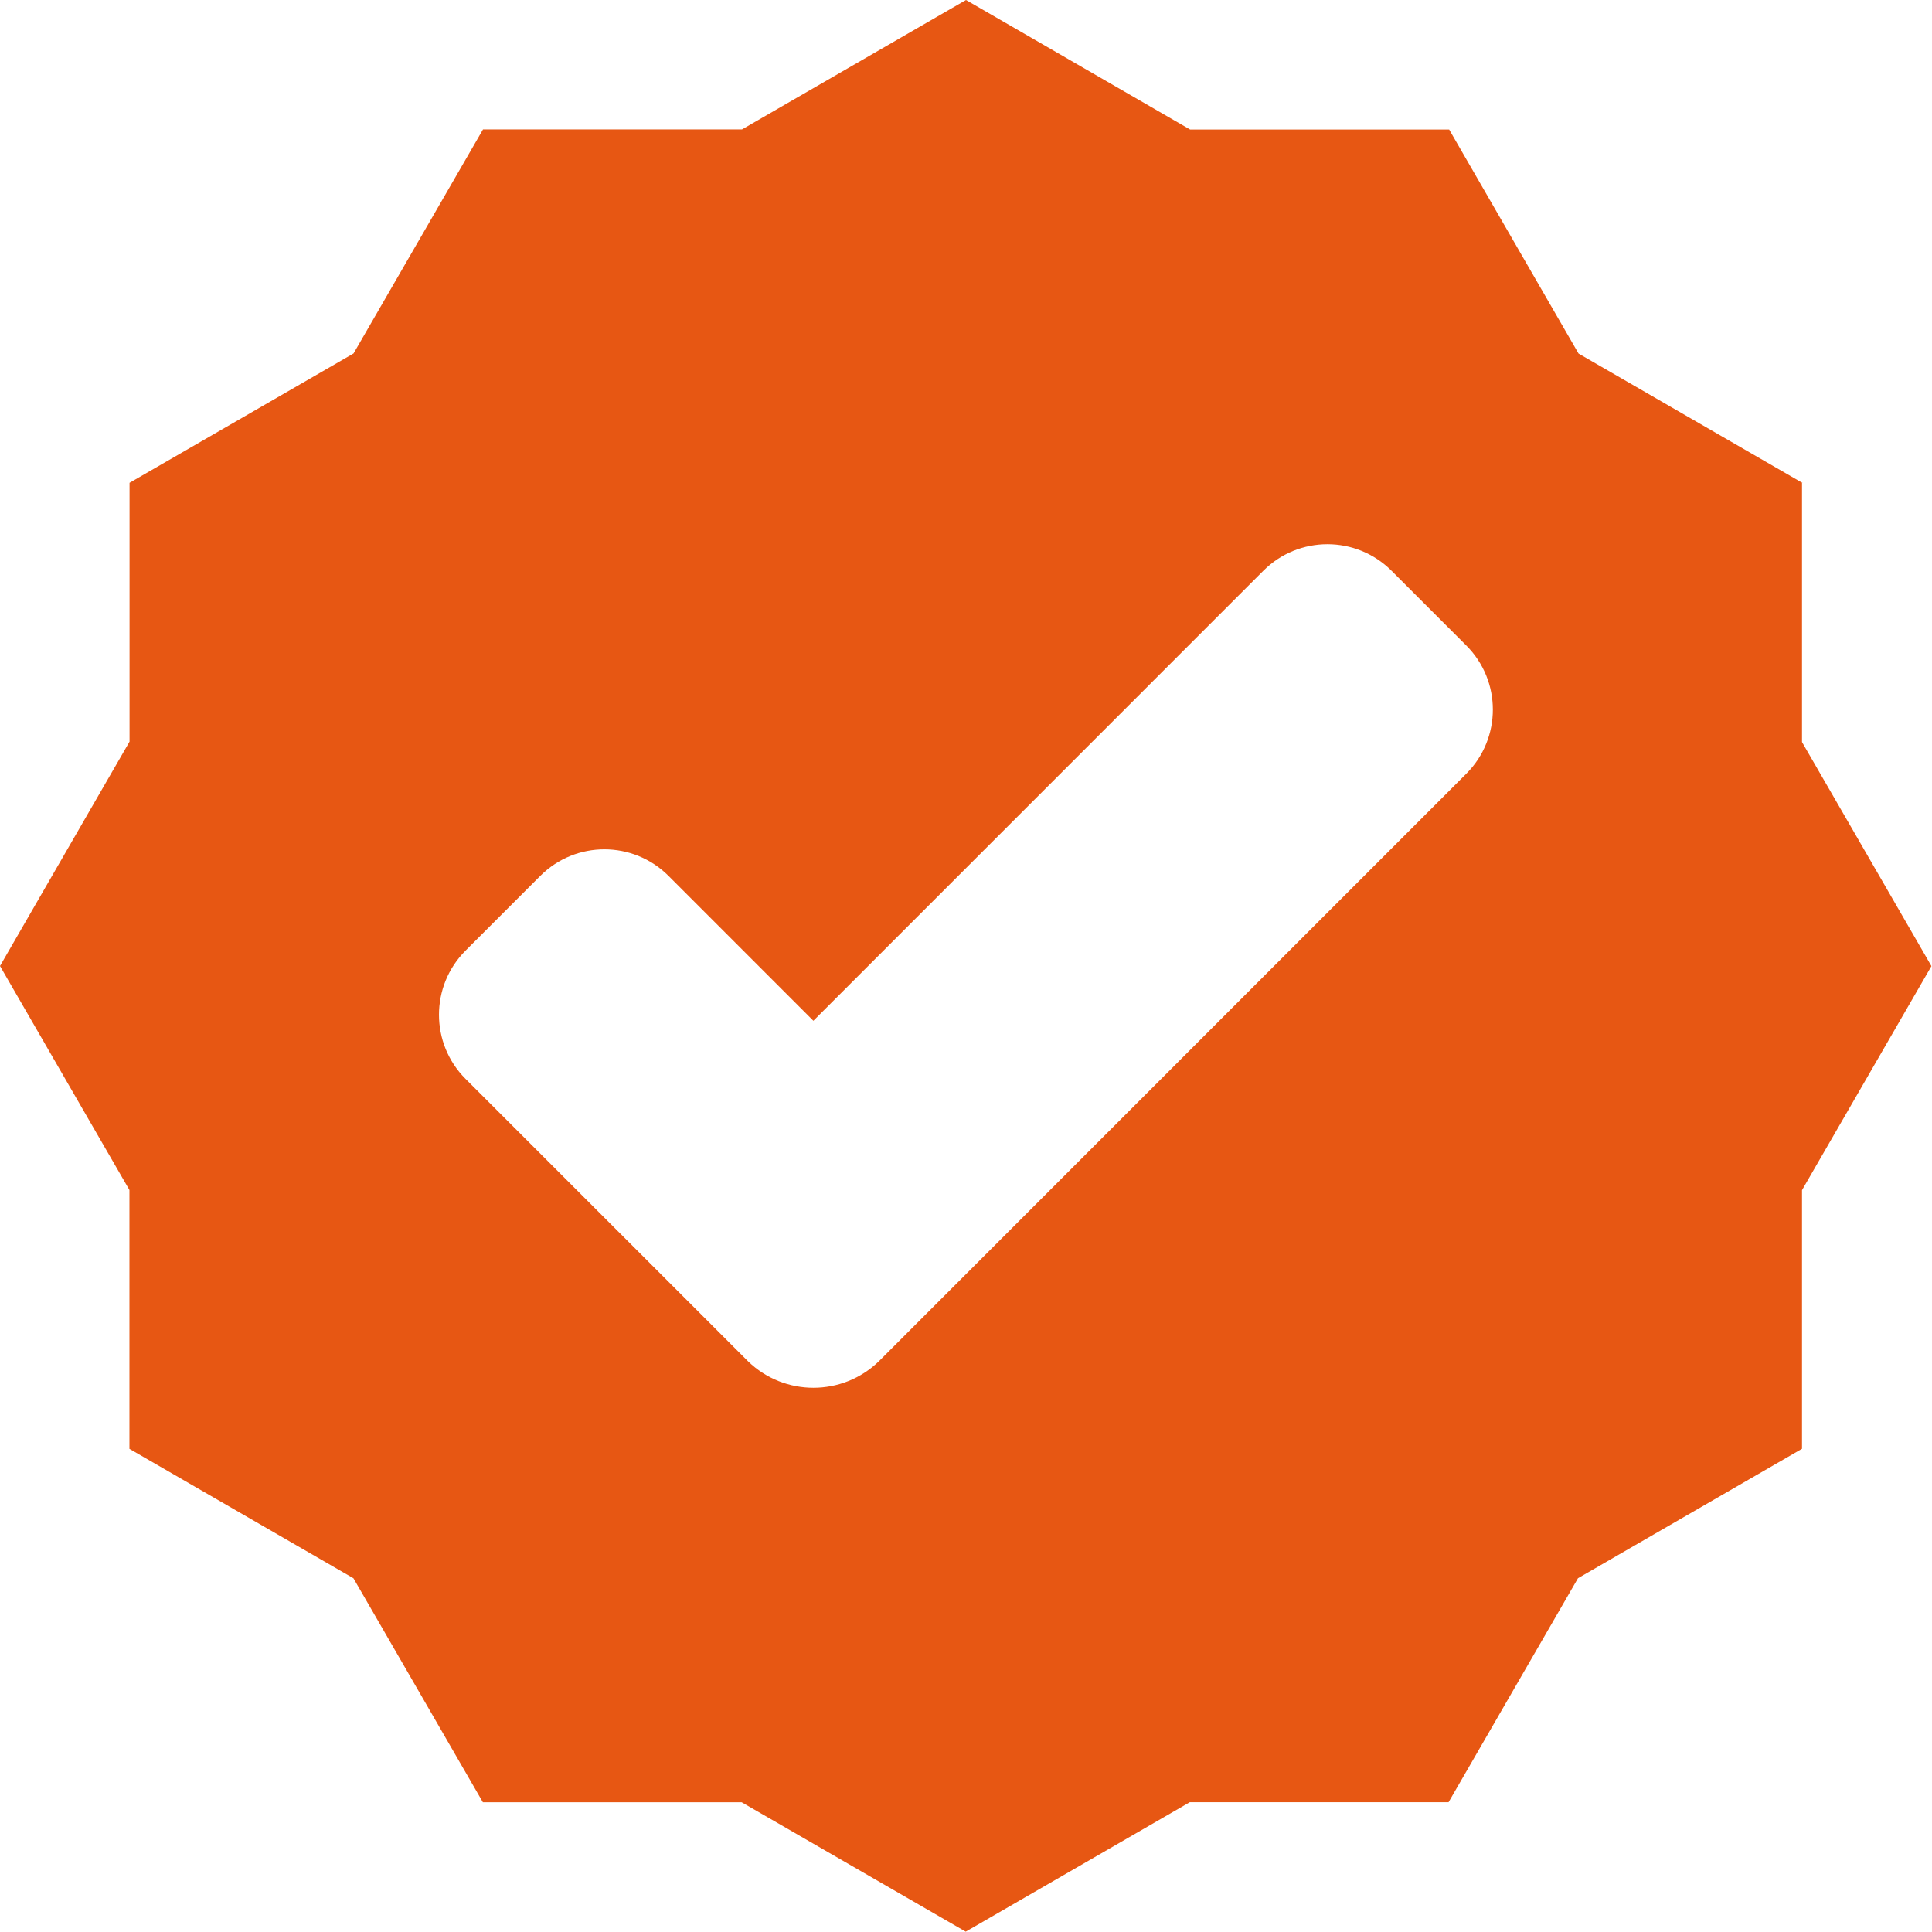
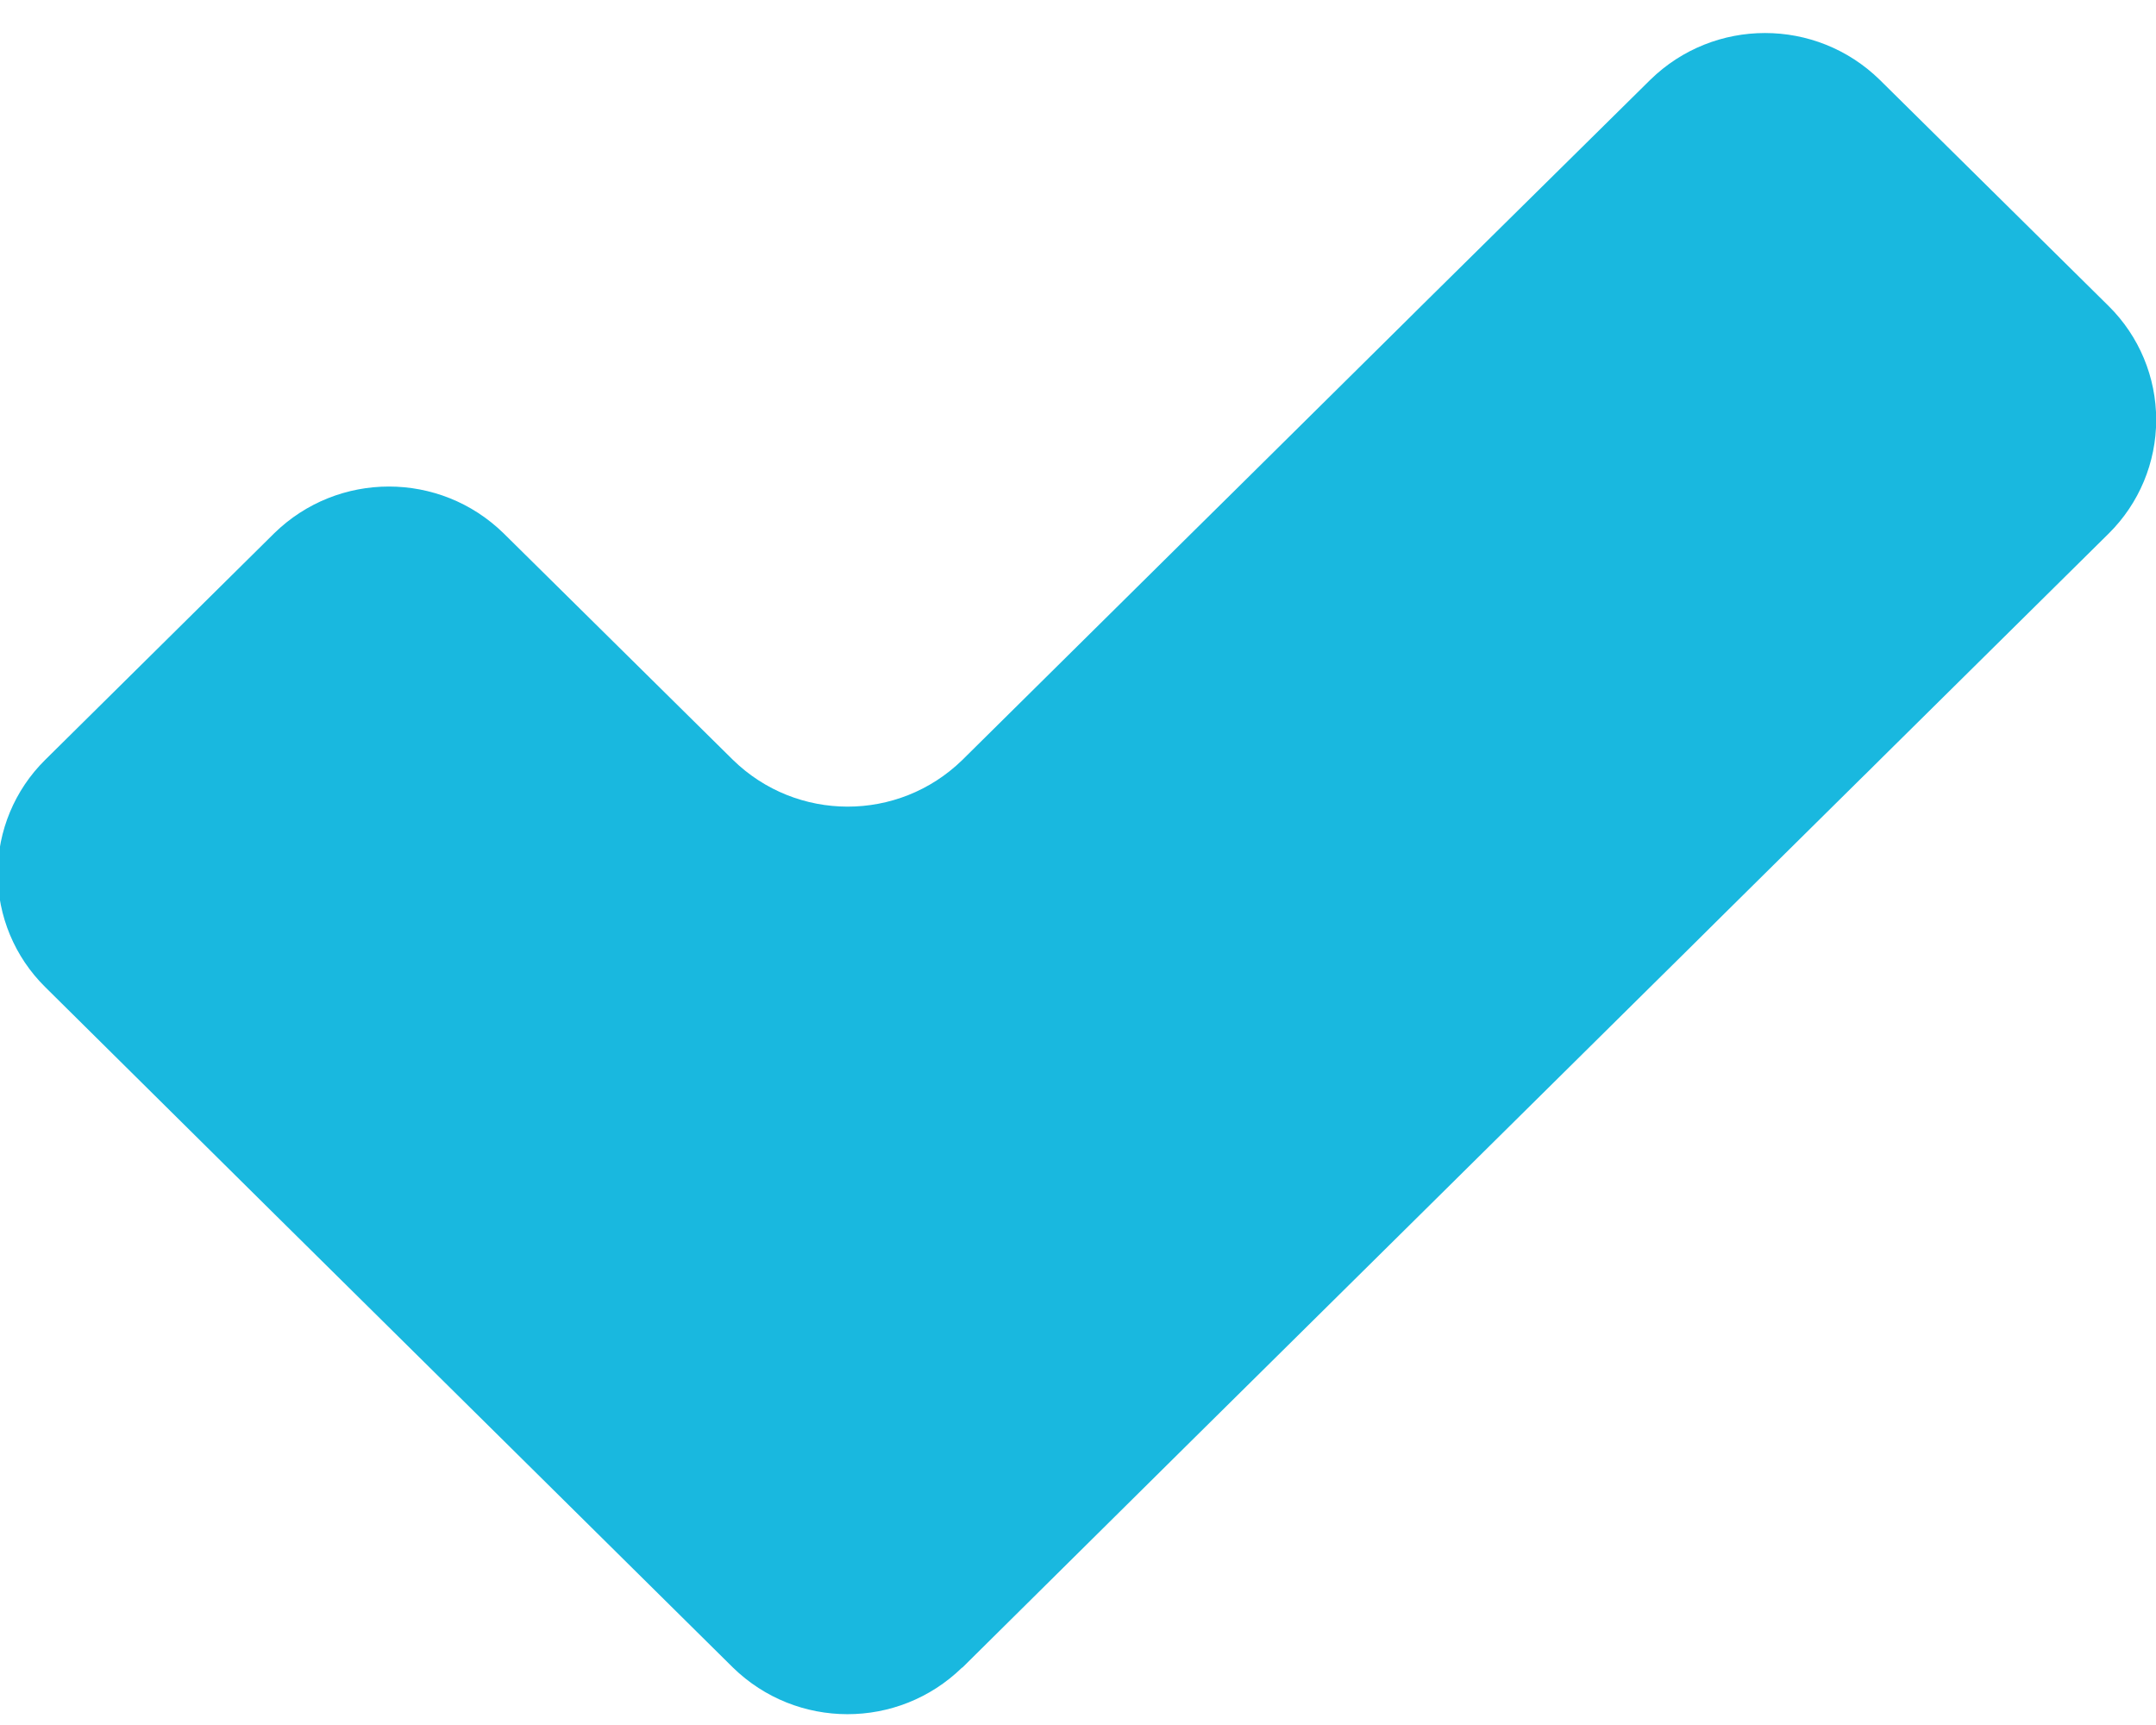
- <svg xmlns="http://www.w3.org/2000/svg" viewBox="0 0 344.96 344.96" width="27" height="27">
-   <defs>
-     <style>.cls-1{fill:#e75713;}</style>
-   </defs>
-   <g id="Слой_2" data-name="Слой 2">
-     <g id="Capa_1" data-name="Capa 1">
-       <path class="cls-1" d="M321.85,86.24l-40-23.11-23.1-40H212.5L172.48,0l-40,23.11H86.24l-23.11,40-40,23.1v46.21L0,172.48l23.11,40v46.21l40,23.11,23.11,40h46.21l40,23.1,40-23.11h46.21l23.11-40,40-23.11V212.5l23.11-40-23.11-40V86.24ZM156.91,243.07a16.79,16.79,0,0,1-23.34,0L83.12,192.63a16.19,16.19,0,0,1,0-22.89l13.35-13.35a16.19,16.19,0,0,1,22.89,0l25.87,25.87,80.34-80.35a16.19,16.19,0,0,1,22.89,0l13.35,13.35a16.19,16.19,0,0,1,0,22.89Z" />
+ <svg xmlns="http://www.w3.org/2000/svg" width="20" height="16" viewBox="0 0 20 16">
+   <g>
+     <g>
+       <path fill="#19b8df" d="M.418 9.154l2.125 2.104 2.129 2.105 2.127 2.104a1.522 1.522 0 0 0 2.124.002l.005-.002 2.125-2.104 2.129-2.105 2.127-2.104c.196-.194.436-.43.687-.68l1.263-1.249c.061-.06.123-.12.178-.176l2.126-2.102a1.483 1.483 0 0 0 0-2.106L17.437.74a1.522 1.522 0 0 0-2.128 0L13.182 2.84l-.141.14-1.314 1.3-.283.28-.391.386-2.125 2.102-.003.003a1.523 1.523 0 0 1-2.126-.003L4.672 4.947a1.522 1.522 0 0 0-2.129 0l-.752.744L.418 7.049a1.48 1.48 0 0 0 0 2.105z" />
    </g>
  </g>
</svg>
